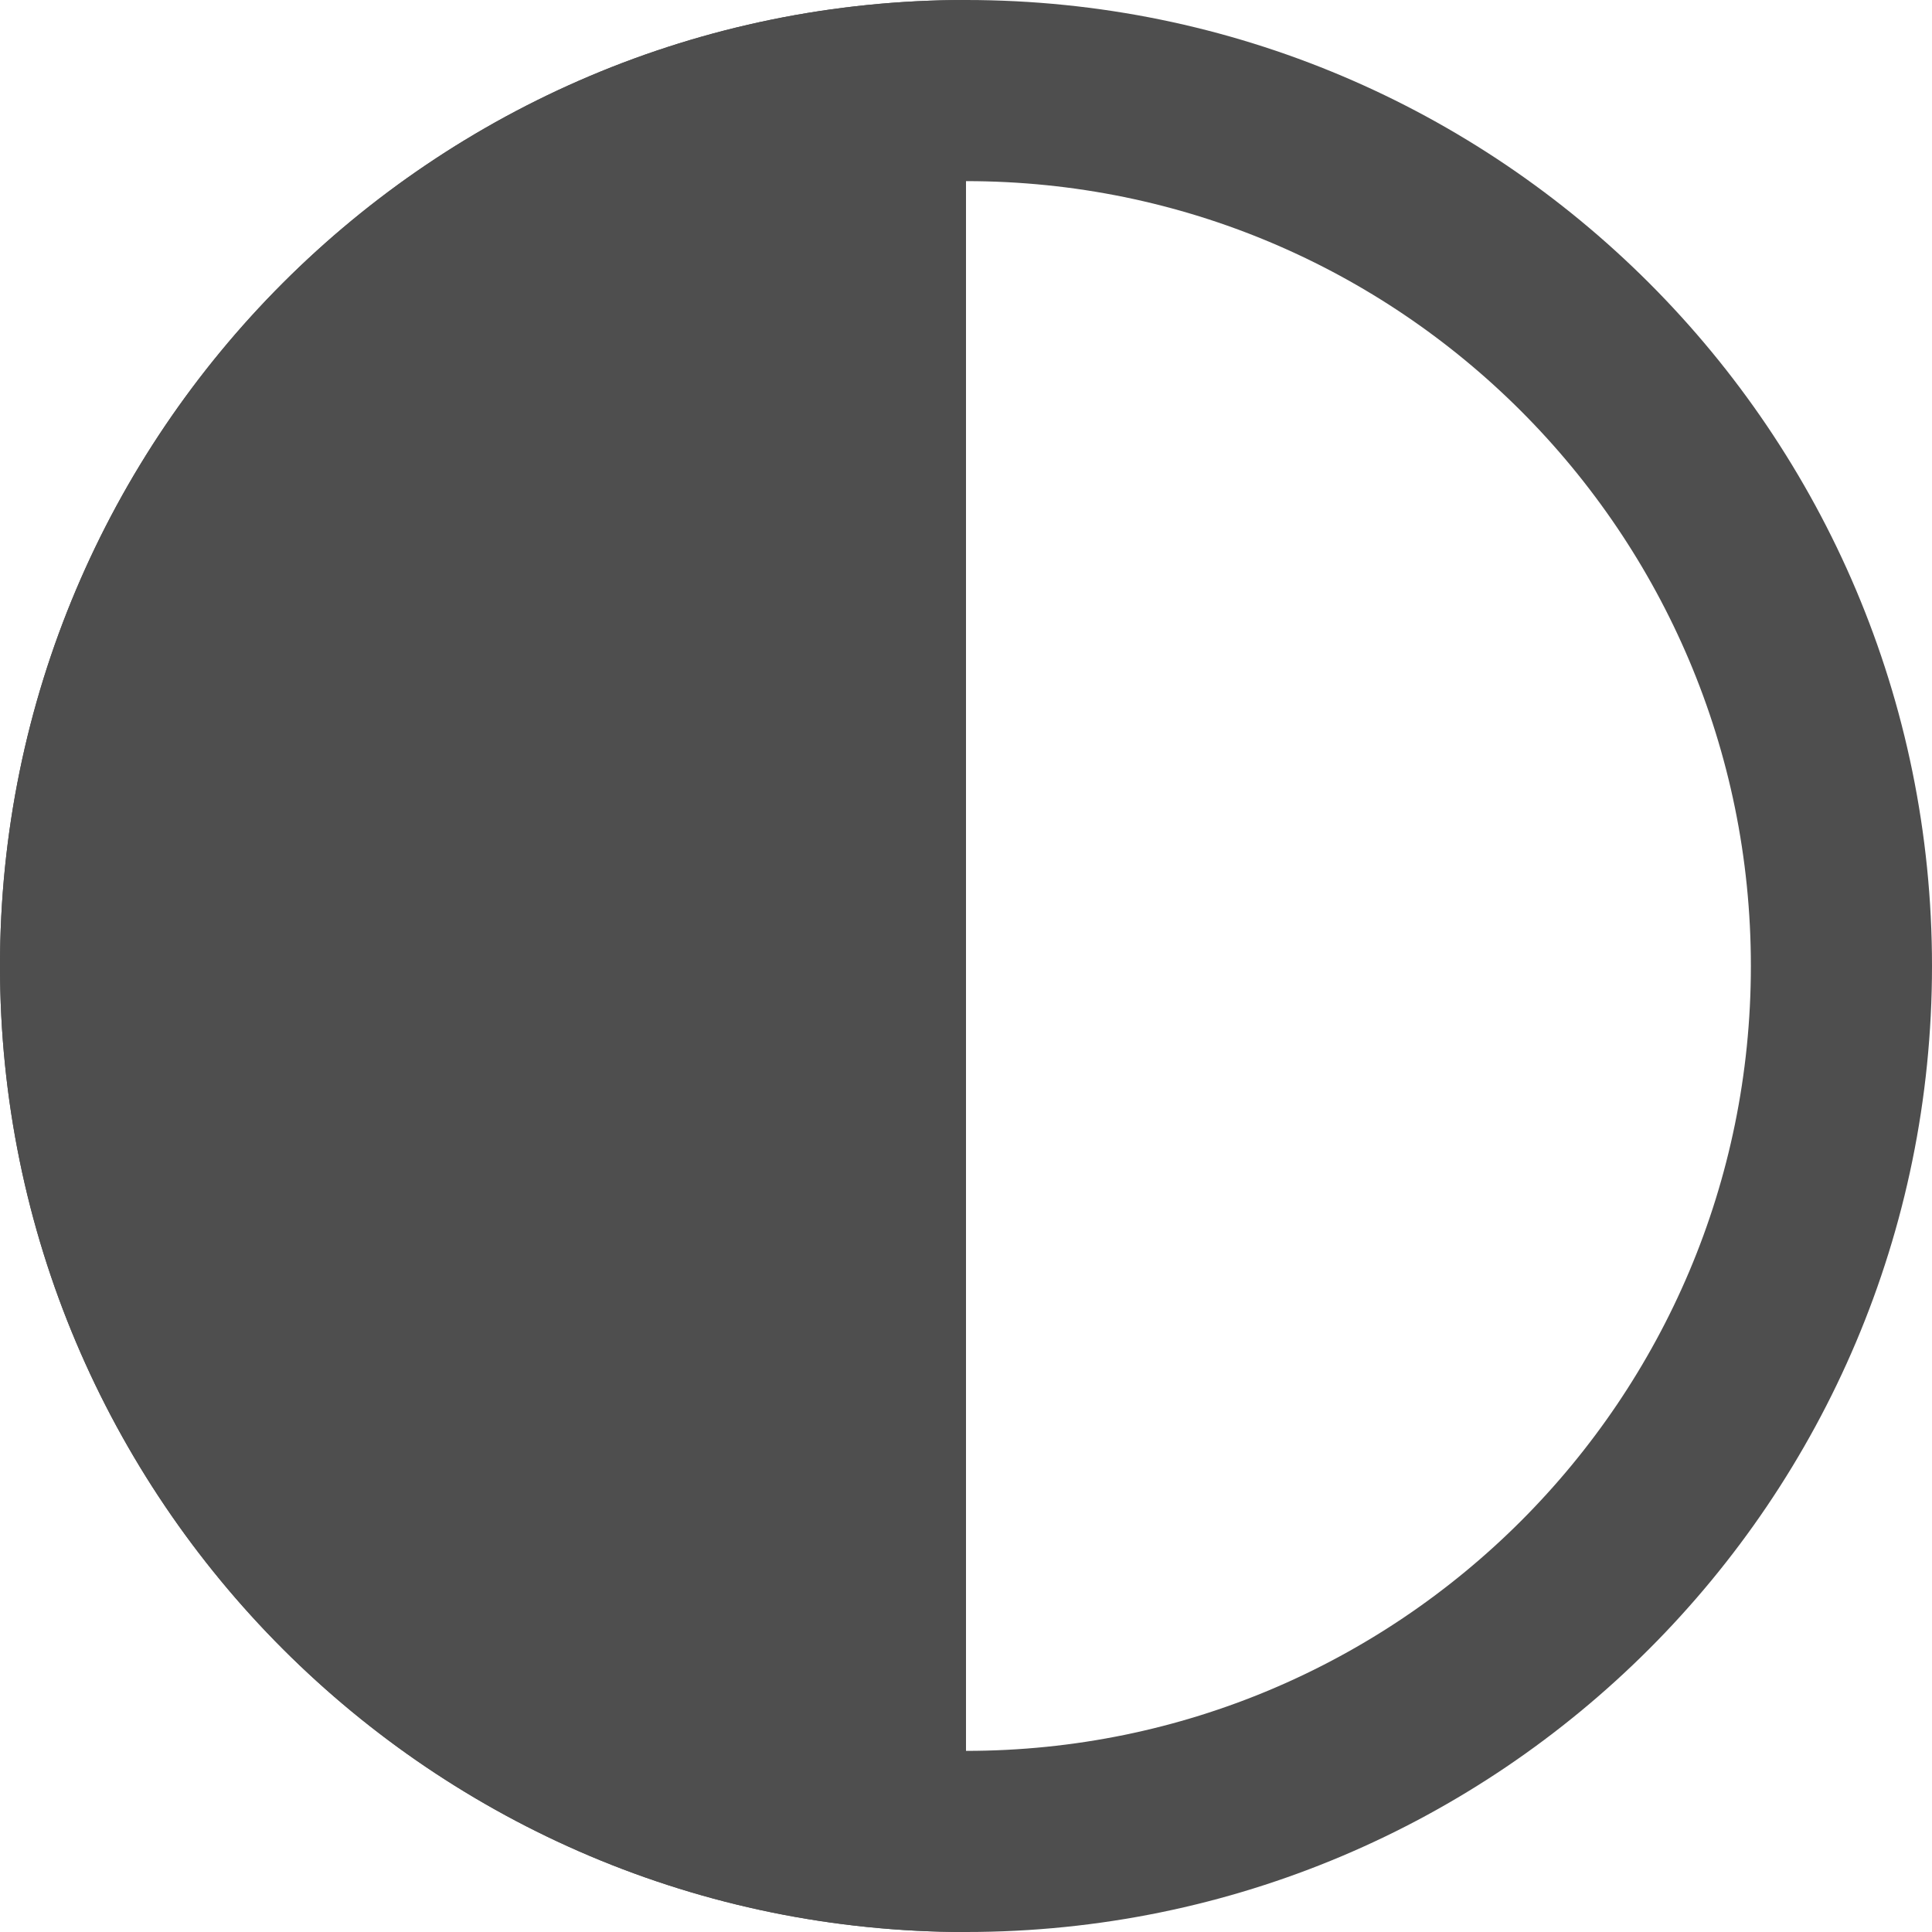
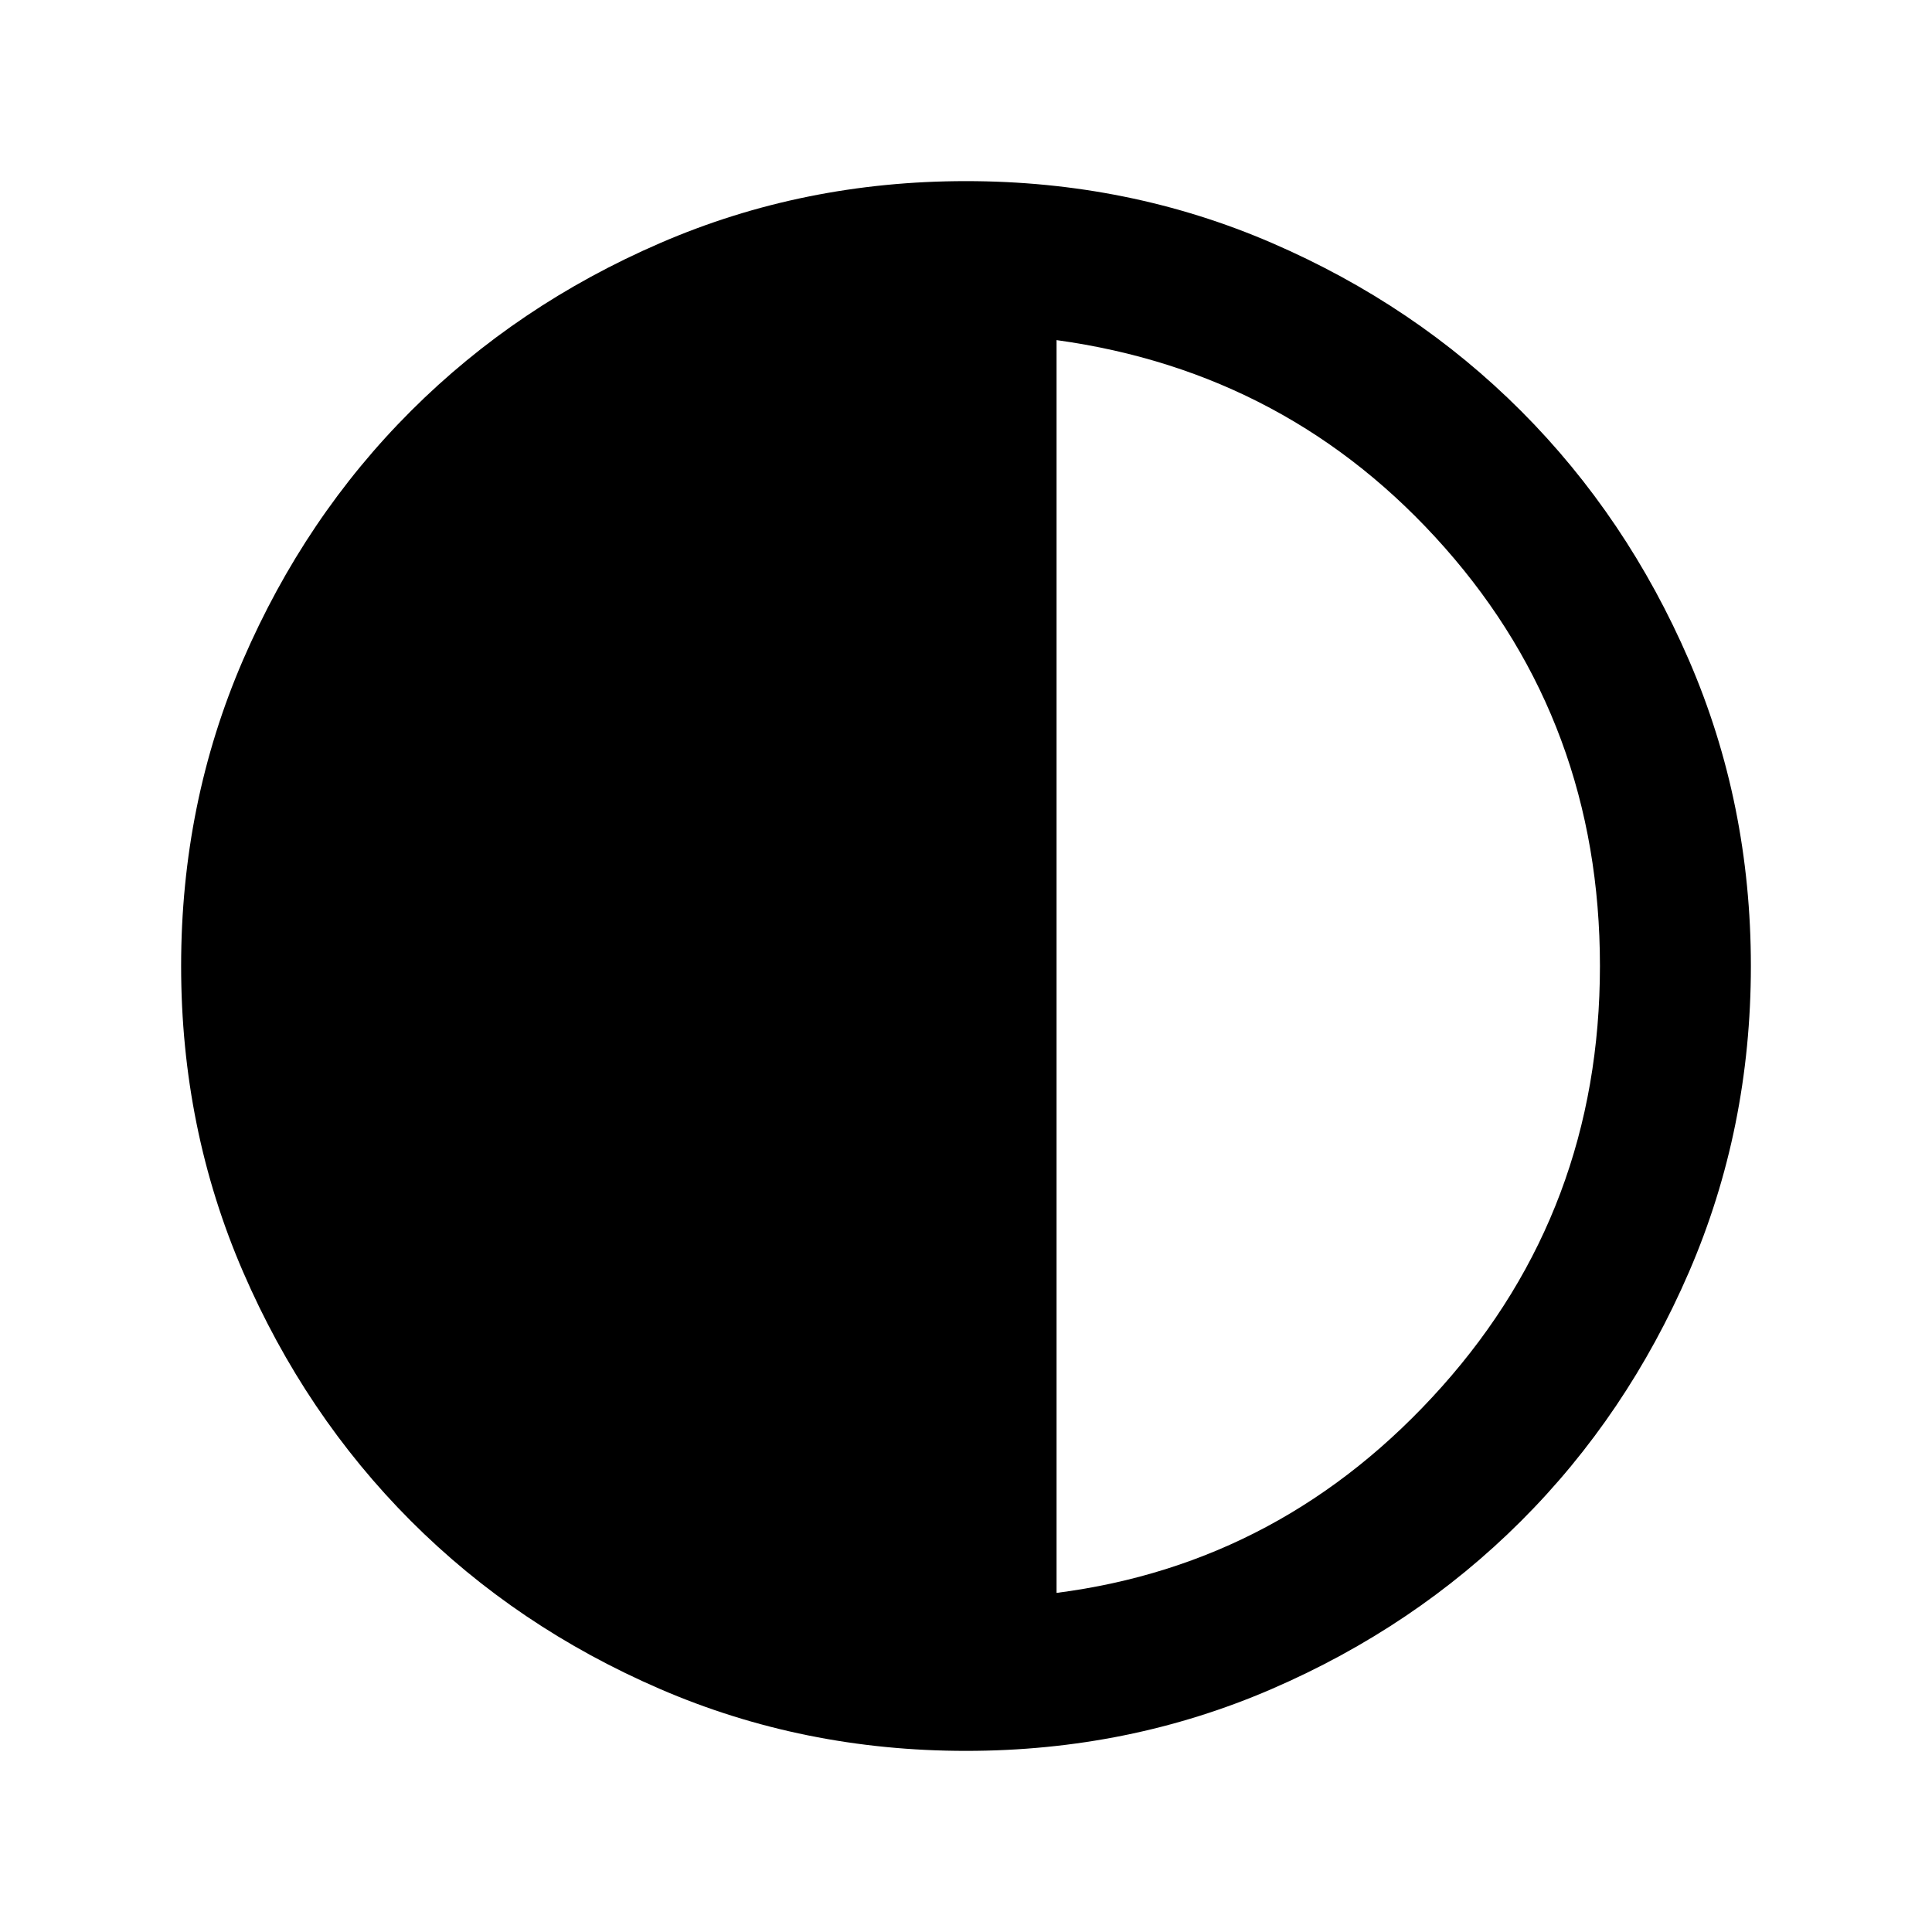
- <svg xmlns="http://www.w3.org/2000/svg" width="16" height="16" viewBox="0 0 16 16" fill="none">
-   <circle cx="8" cy="8" r="7.25" stroke="#4E4E4E" stroke-width="1.5" />
-   <mask id="mask0_1540_4560" style="mask-type:alpha" maskUnits="userSpaceOnUse" x="0" y="0" width="16" height="16">
-     <circle cx="8" cy="8" r="7.25" fill="#5B5B66" stroke="#5B5B66" stroke-width="1.5" />
-   </mask>
-   <g mask="url(#mask0_1540_4560)">
-     <rect width="8" height="16" fill="#4E4E4E" />
-   </g>
+ <svg xmlns="http://www.w3.org/2000/svg" viewBox="0 -960 960 960" width="24" height="24">
+   <path d="M480-90q-80.91 0-152.07-30.76-71.15-30.77-123.79-83.5Q151.5-257 120.75-328.09 90-399.17 90-480q0-80.91 30.76-152.07 30.77-71.15 83.5-123.79Q257-808.5 328.09-839.25 399.17-870 480-870q80.91 0 152.07 30.76 71.15 30.77 123.79 83.5Q808.5-703 839.25-631.91 870-560.83 870-480q0 80.91-30.76 152.07-30.77 71.15-83.5 123.79Q703-151.5 631.91-120.75 560.83-90 480-90Zm45-78.5Q638-183 716.5-271.02T795-480q0-120.5-77-207.75T525-791v622.5Z" />
</svg>
